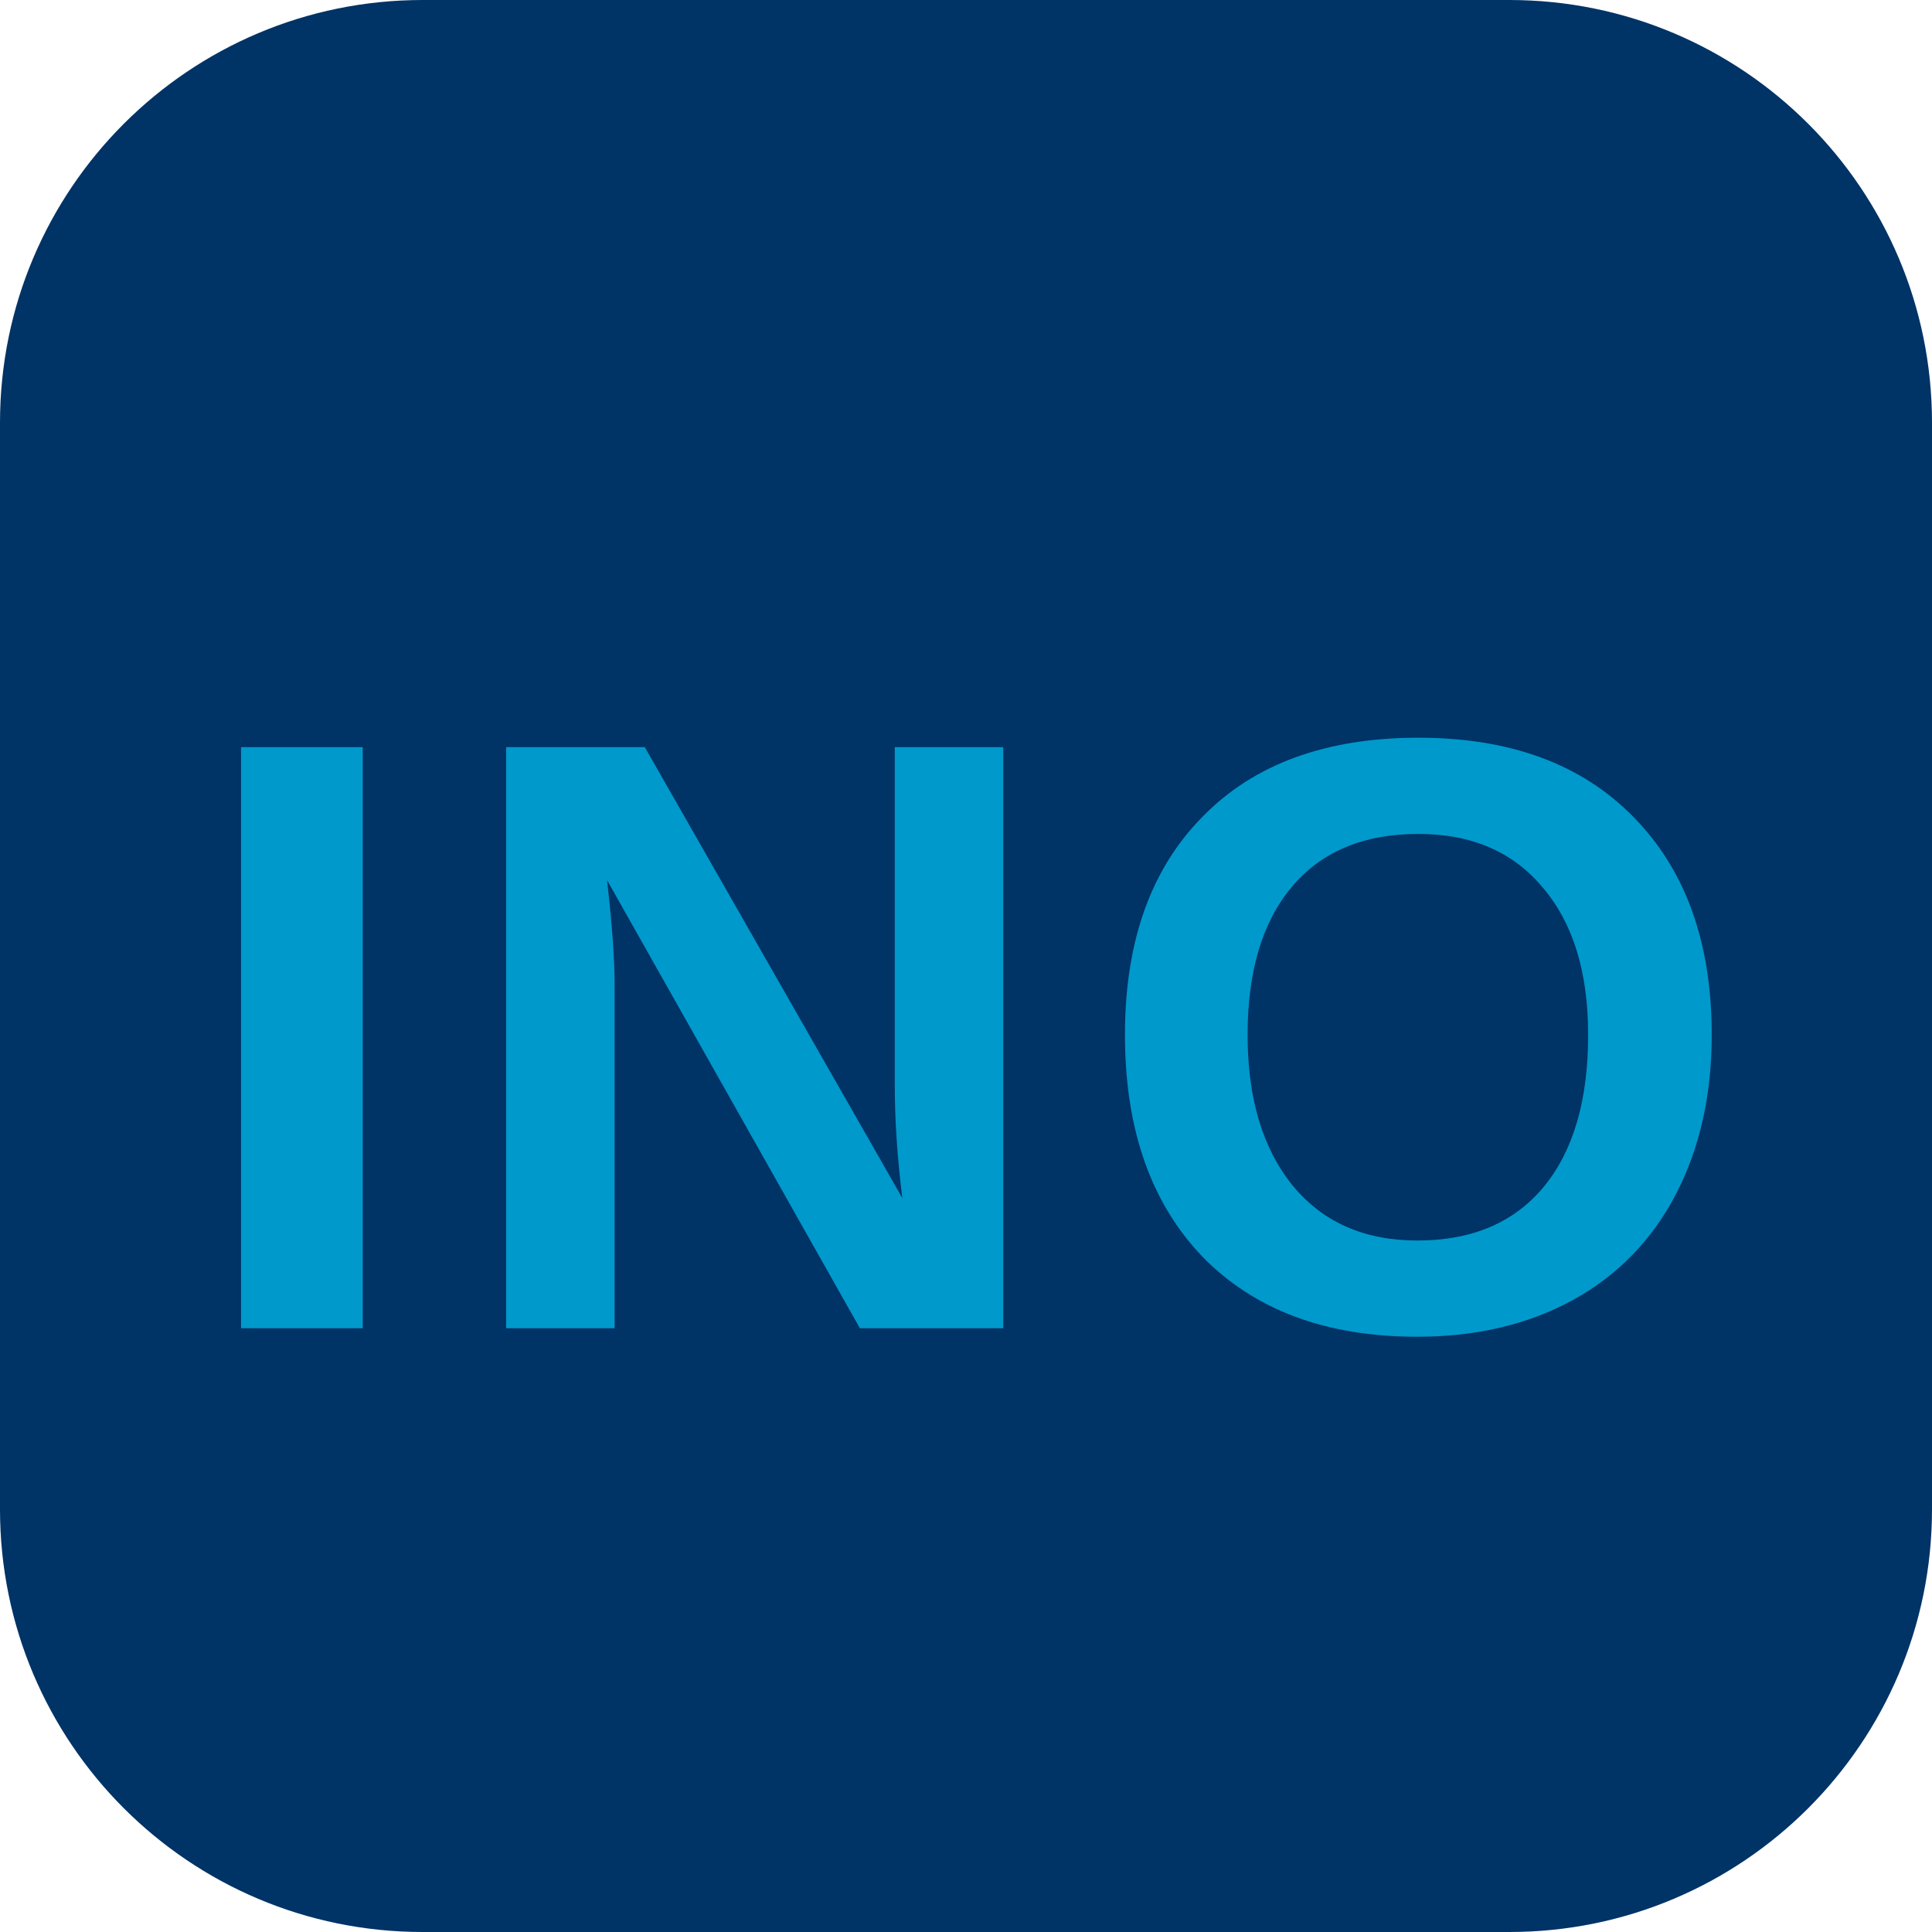
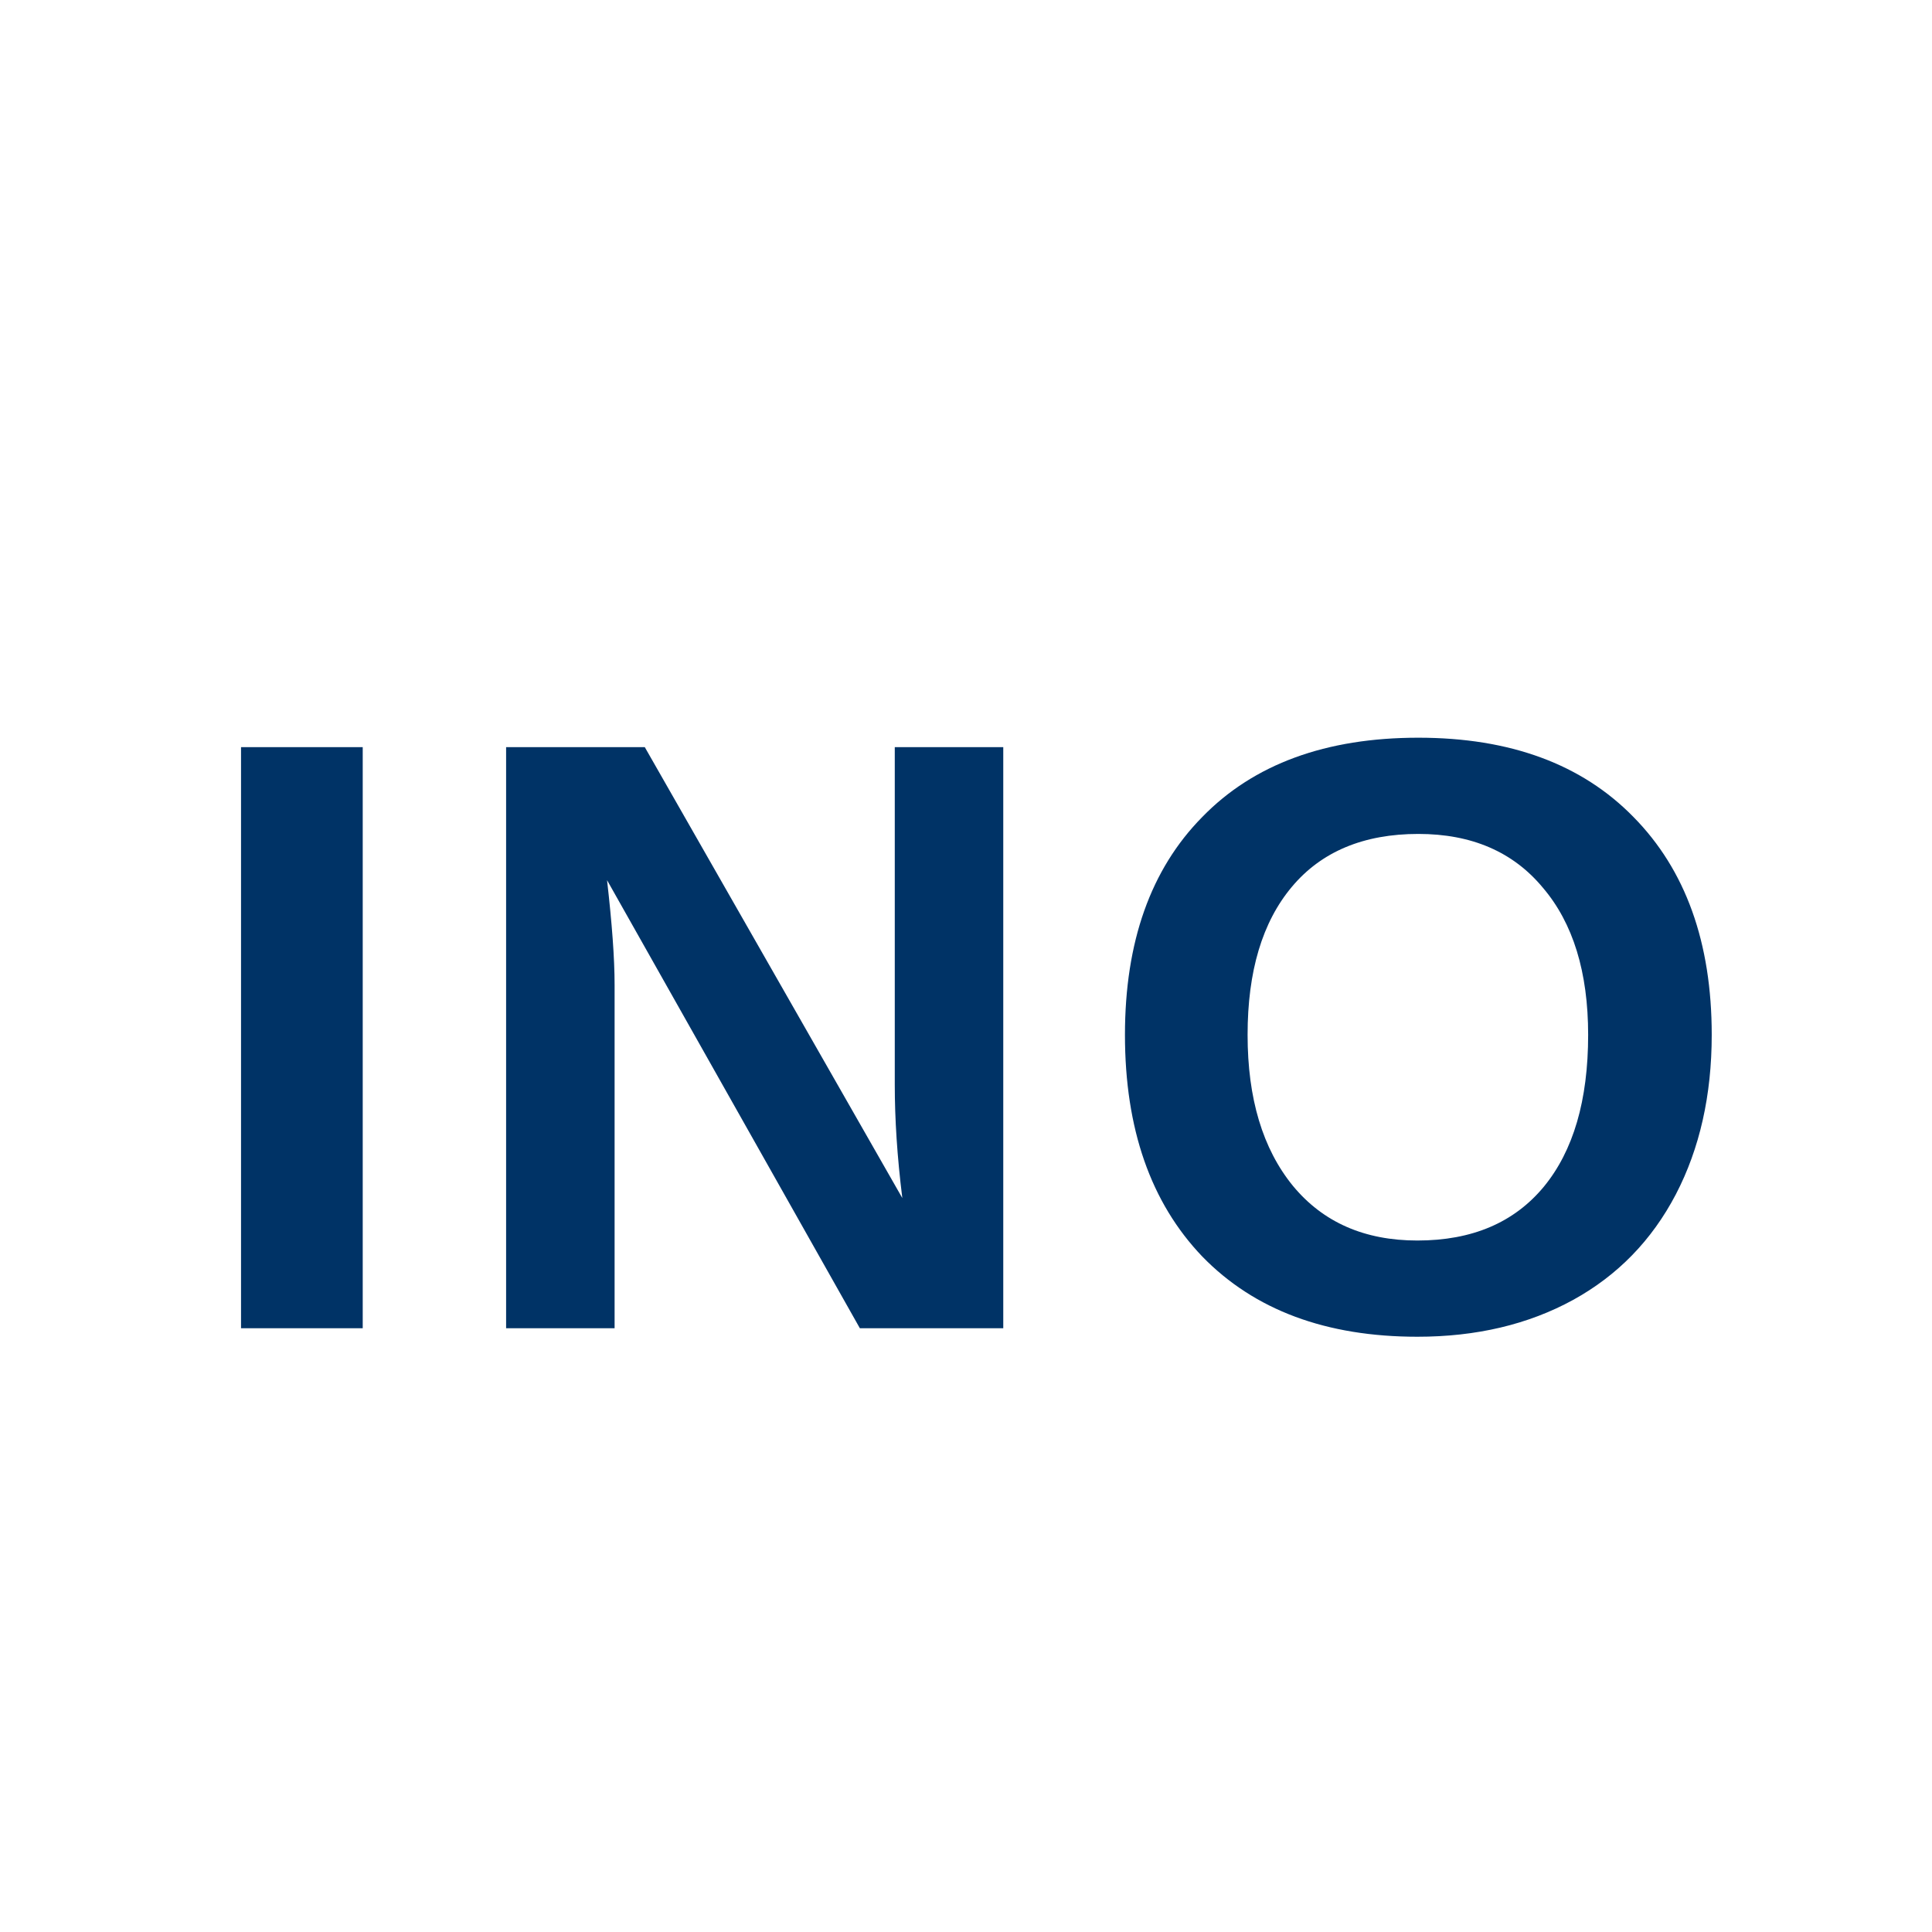
<svg xmlns="http://www.w3.org/2000/svg" viewBox="0 0 32 32">
-   <rect width="32" height="32" rx="7" fill="#003366" />
-   <text x="16" y="22" font-family="Arial, sans-serif" font-size="14" font-weight="700" fill="#0099cc" text-anchor="middle" letter-spacing="0.5">INO</text>
+   <text x="16" y="22" font-family="Arial, sans-serif" font-size="14" font-weight="700" fill="#003366" text-anchor="middle" letter-spacing="0.5">INO</text>
</svg>
